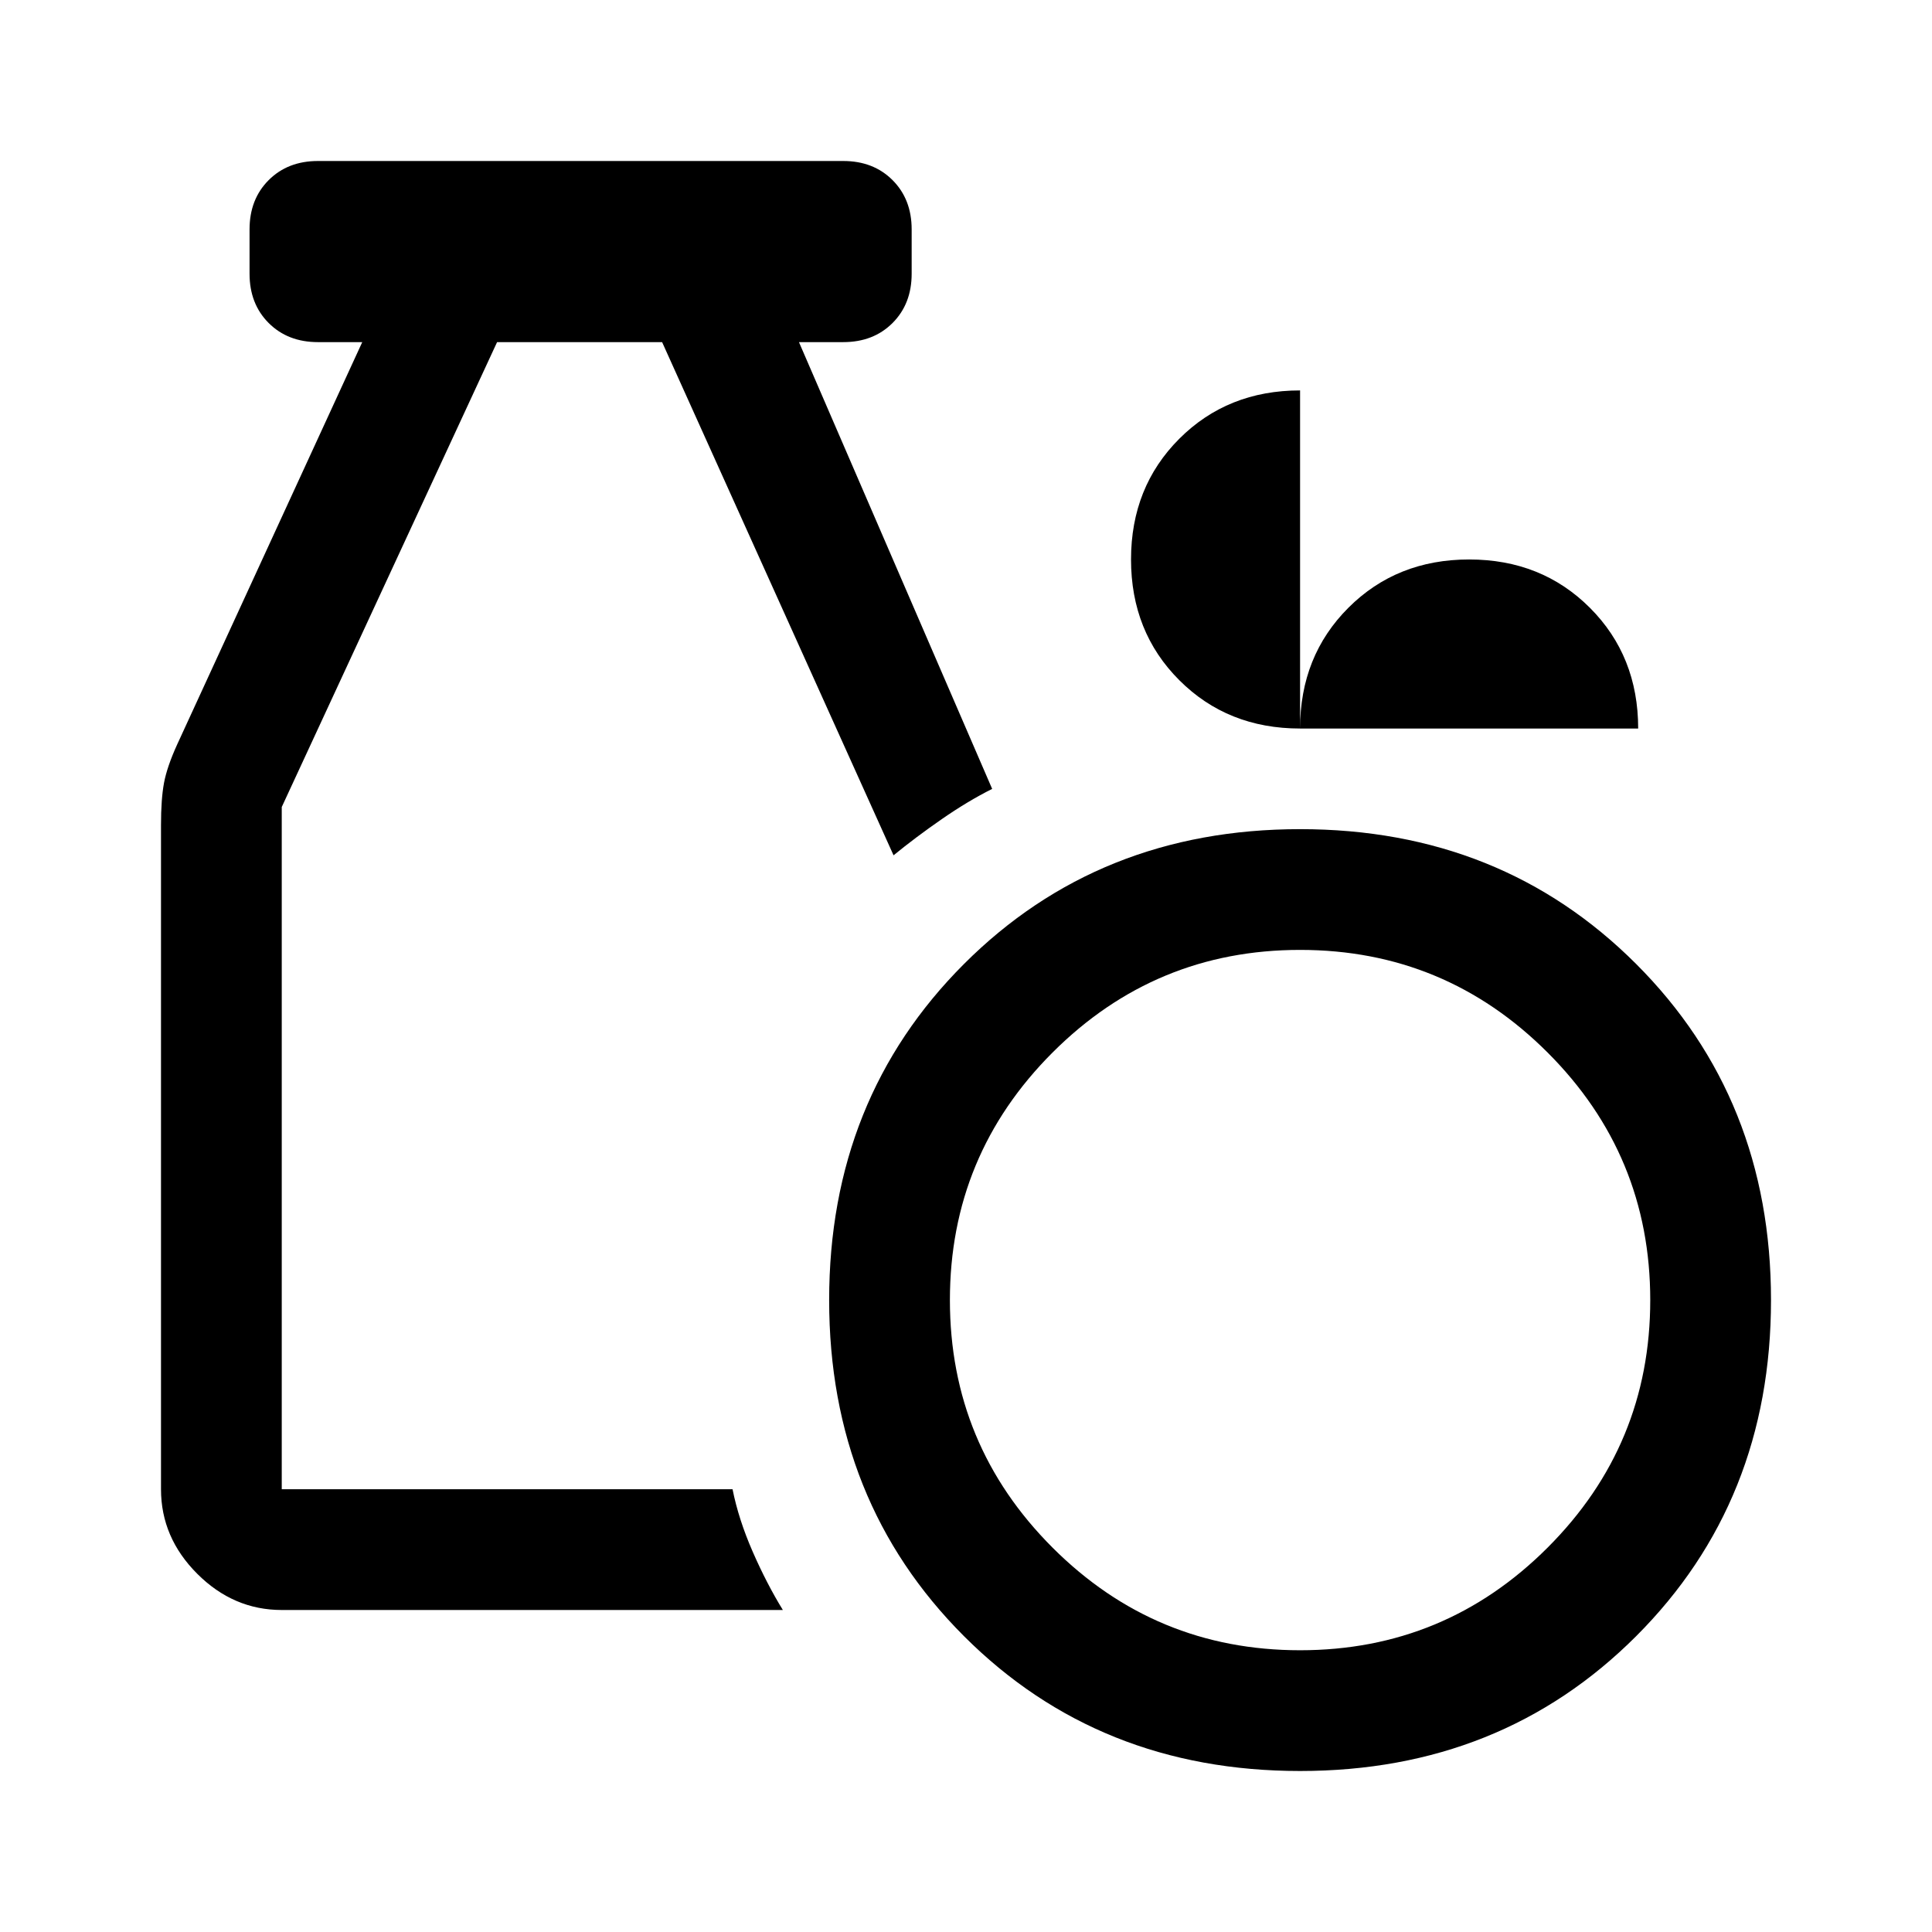
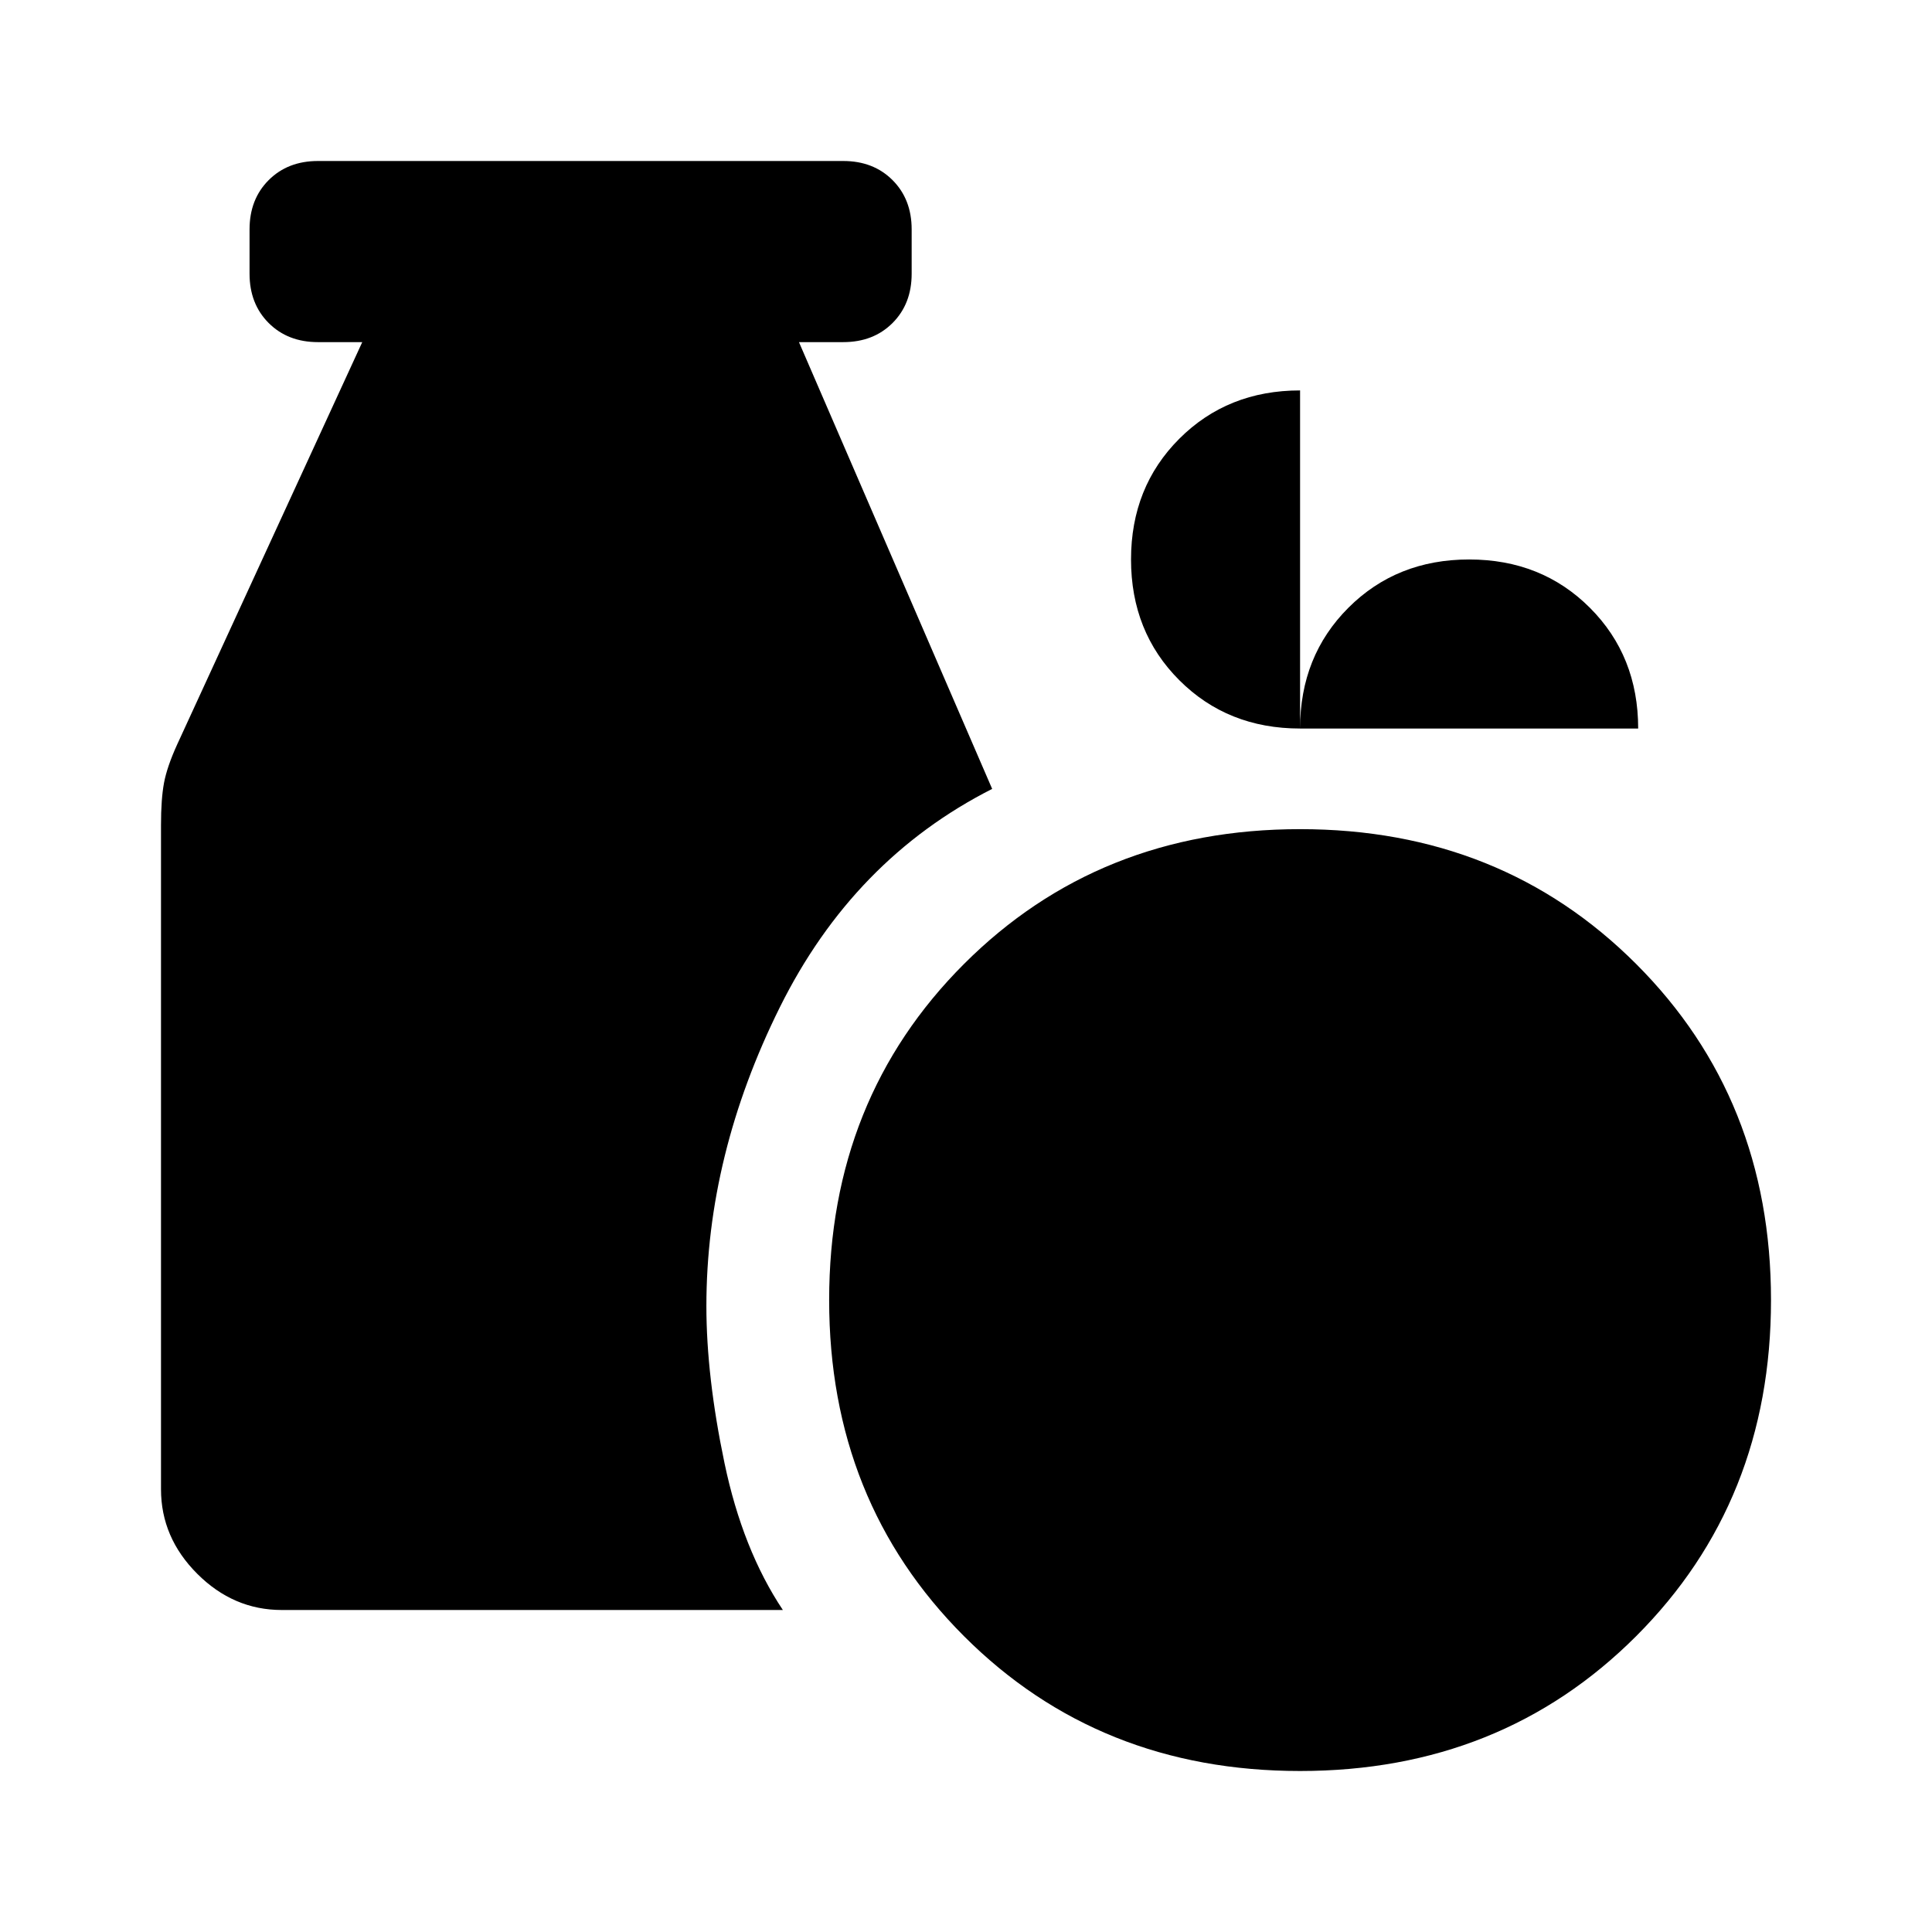
<svg xmlns="http://www.w3.org/2000/svg" viewBox="0 -960 960 960">
-   <path d="M646-80q-100 0-167-67t-67-167q0-100 67-167t167-67q100 0 167 67t67 167q0 100-67 167T646-80Zm0-60q72 0 123-51t51-123q0-72-51-123t-123-51q-72 0-123 51t-51 123q0 72 51 123t123 51Zm-506-20q-24 0-42-18t-18-42v-330q0-13 1.5-21t6.5-19l92-200h-22q-15 0-24.5-9.5T124-824v-22q0-15 9.5-24.5T158-880h261q15 0 24.5 9.5T453-846v22q0 15-9.5 24.5T419-790h-22l96 222q-12 6-25 15t-24 18L329-790h-82L140-559v339h224q3 15 10 31t15 29H140Zm506-438q-36 0-60-24t-24-60q0-36 24-60t60-24v168q0-36 24-60t60-24q36 0 60 24t24 60H646Z" />
+   <path d="M140-160q-24 0-42-18t-18-42v-330q0-13 1.5-21t6.5-19l92-200h-22q-15 0-24.5-9.5T124-824v-22q0-15 9.5-24.5T158-880h261q15 0 24.5 9.5T453-846v22q0 15-9.5 24.5T419-790h-22l96 222q-69 35-105.5 108.5T351-311q0 35 9 78t29 73H140Zm506 80q-100 0-167-67t-67-167q0-100 67-167t167-67q100 0 167 67t67 167q0 100-67 167T646-80Zm0-518q-36 0-60-24t-24-60q0-36 24-60t60-24v168q0-36 24-60t60-24q36 0 60 24t24 60H646Z" />
</svg>
